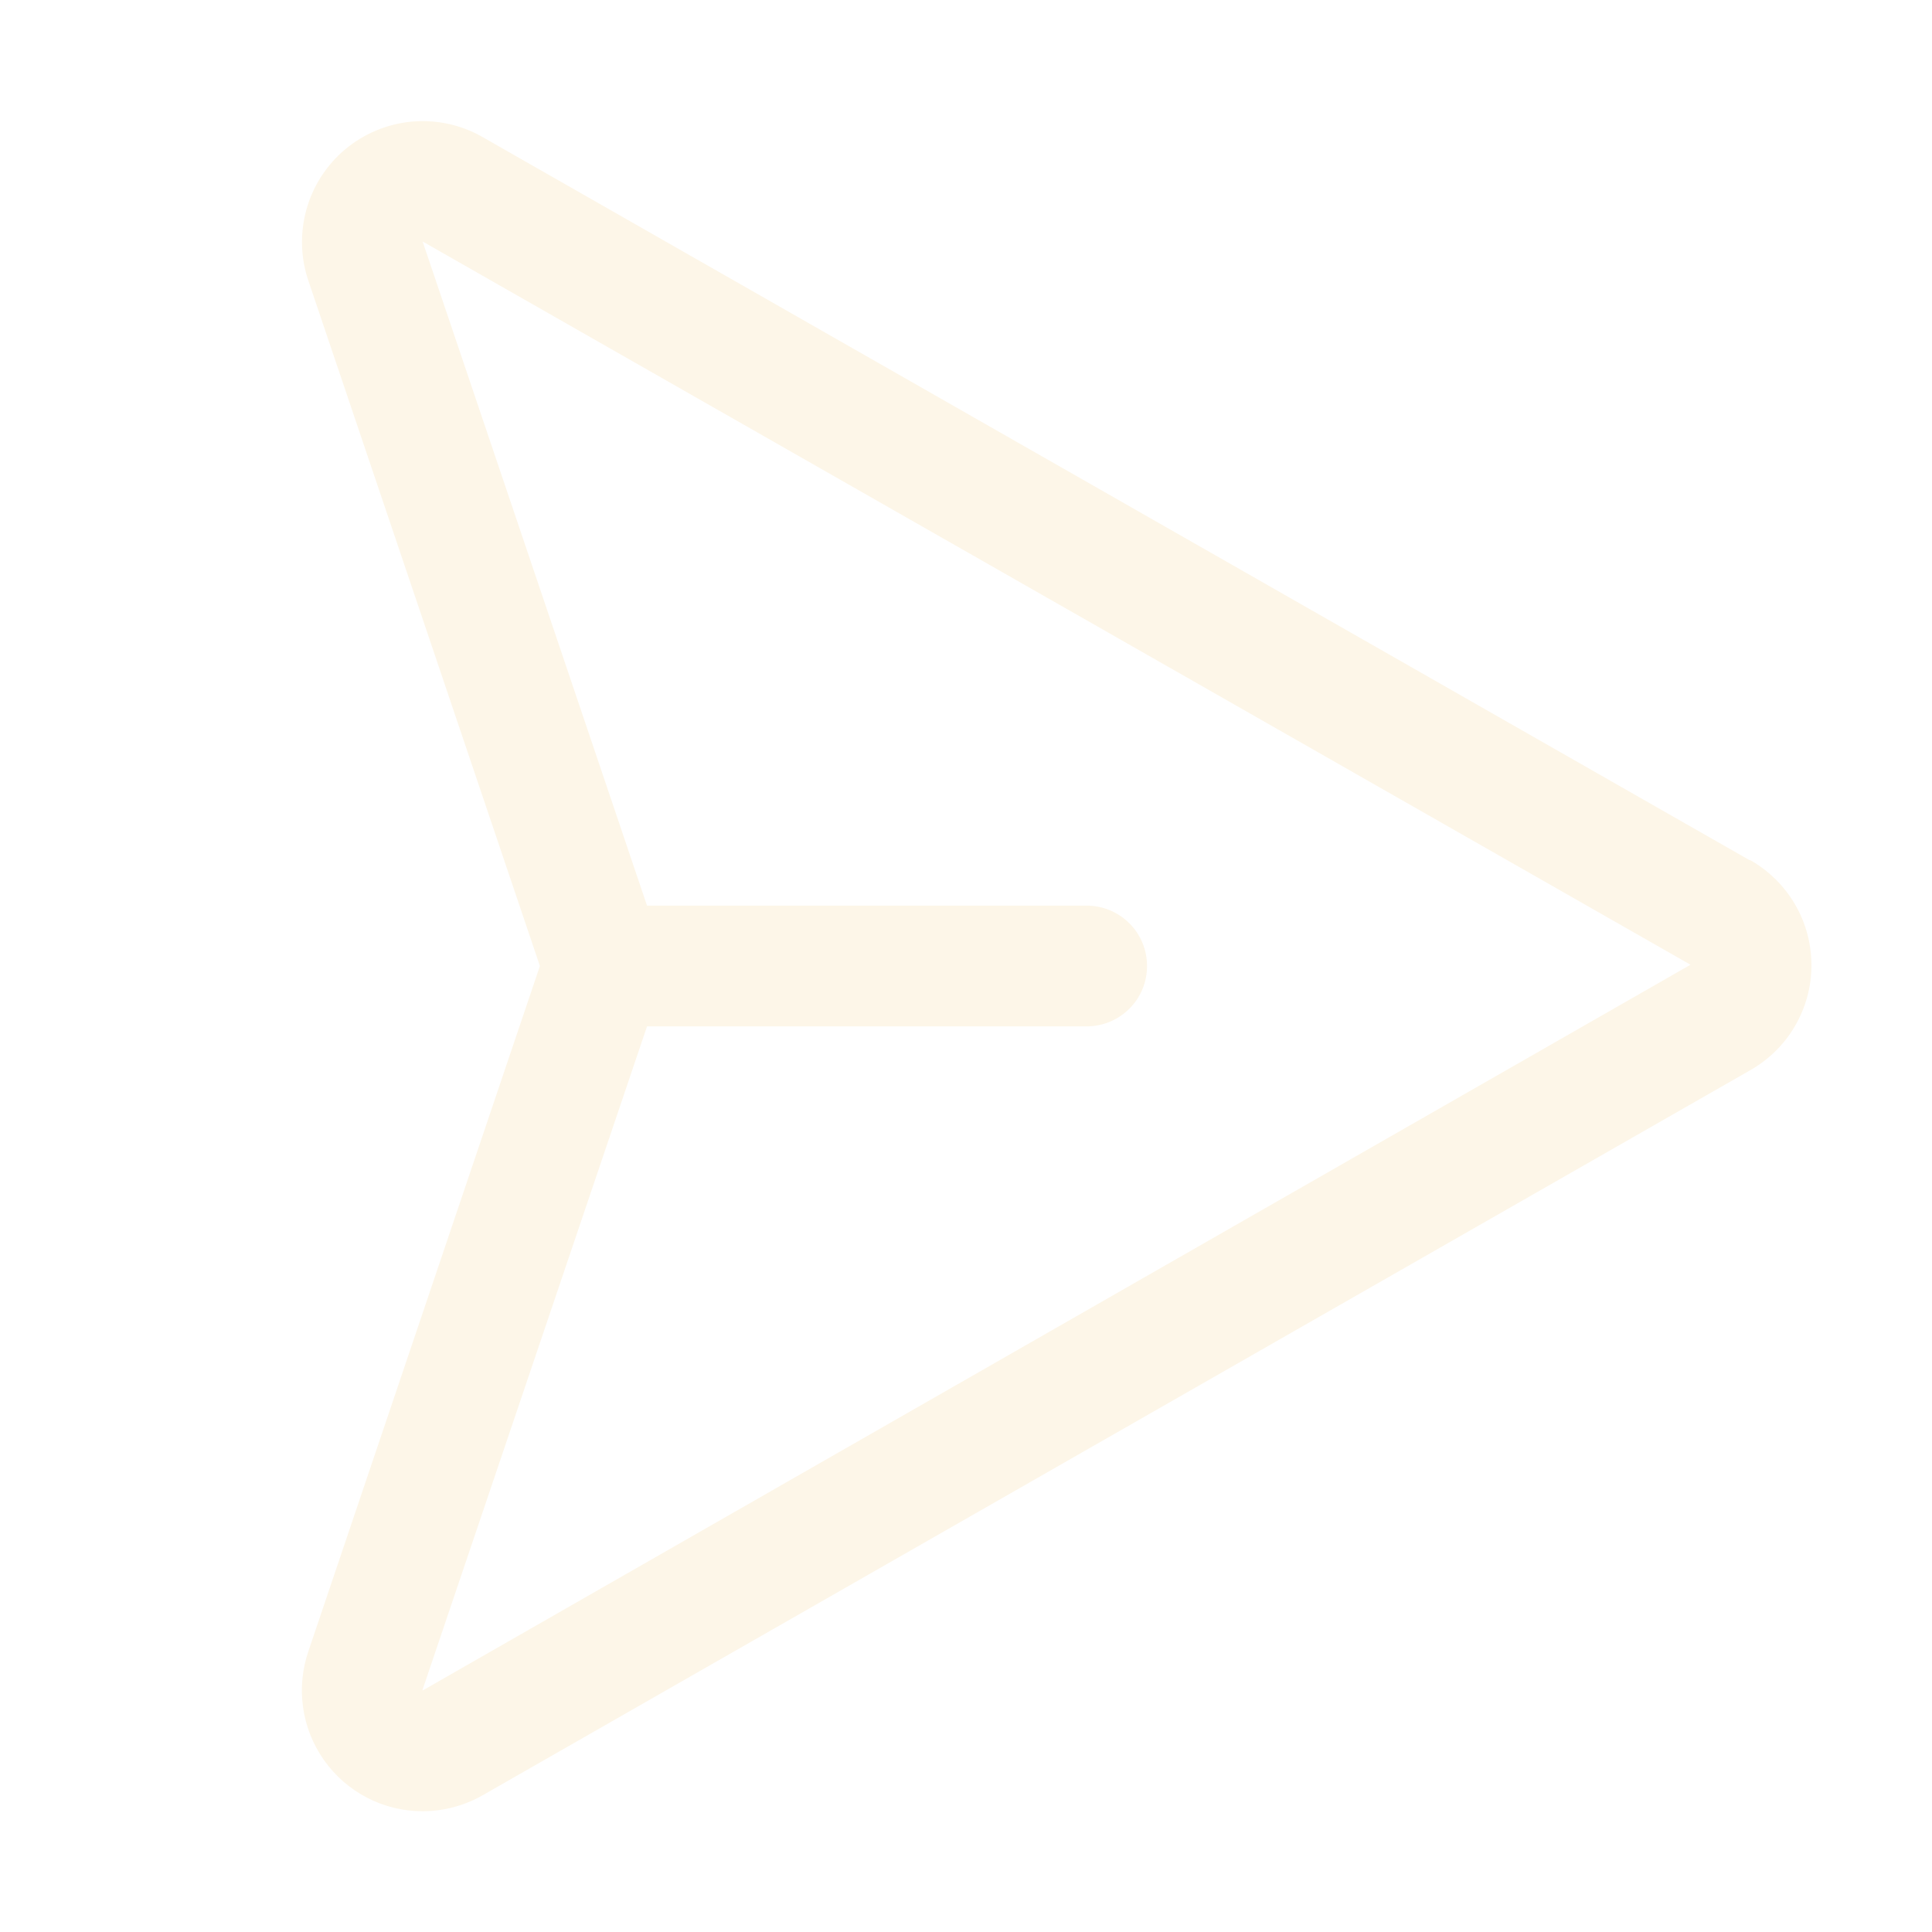
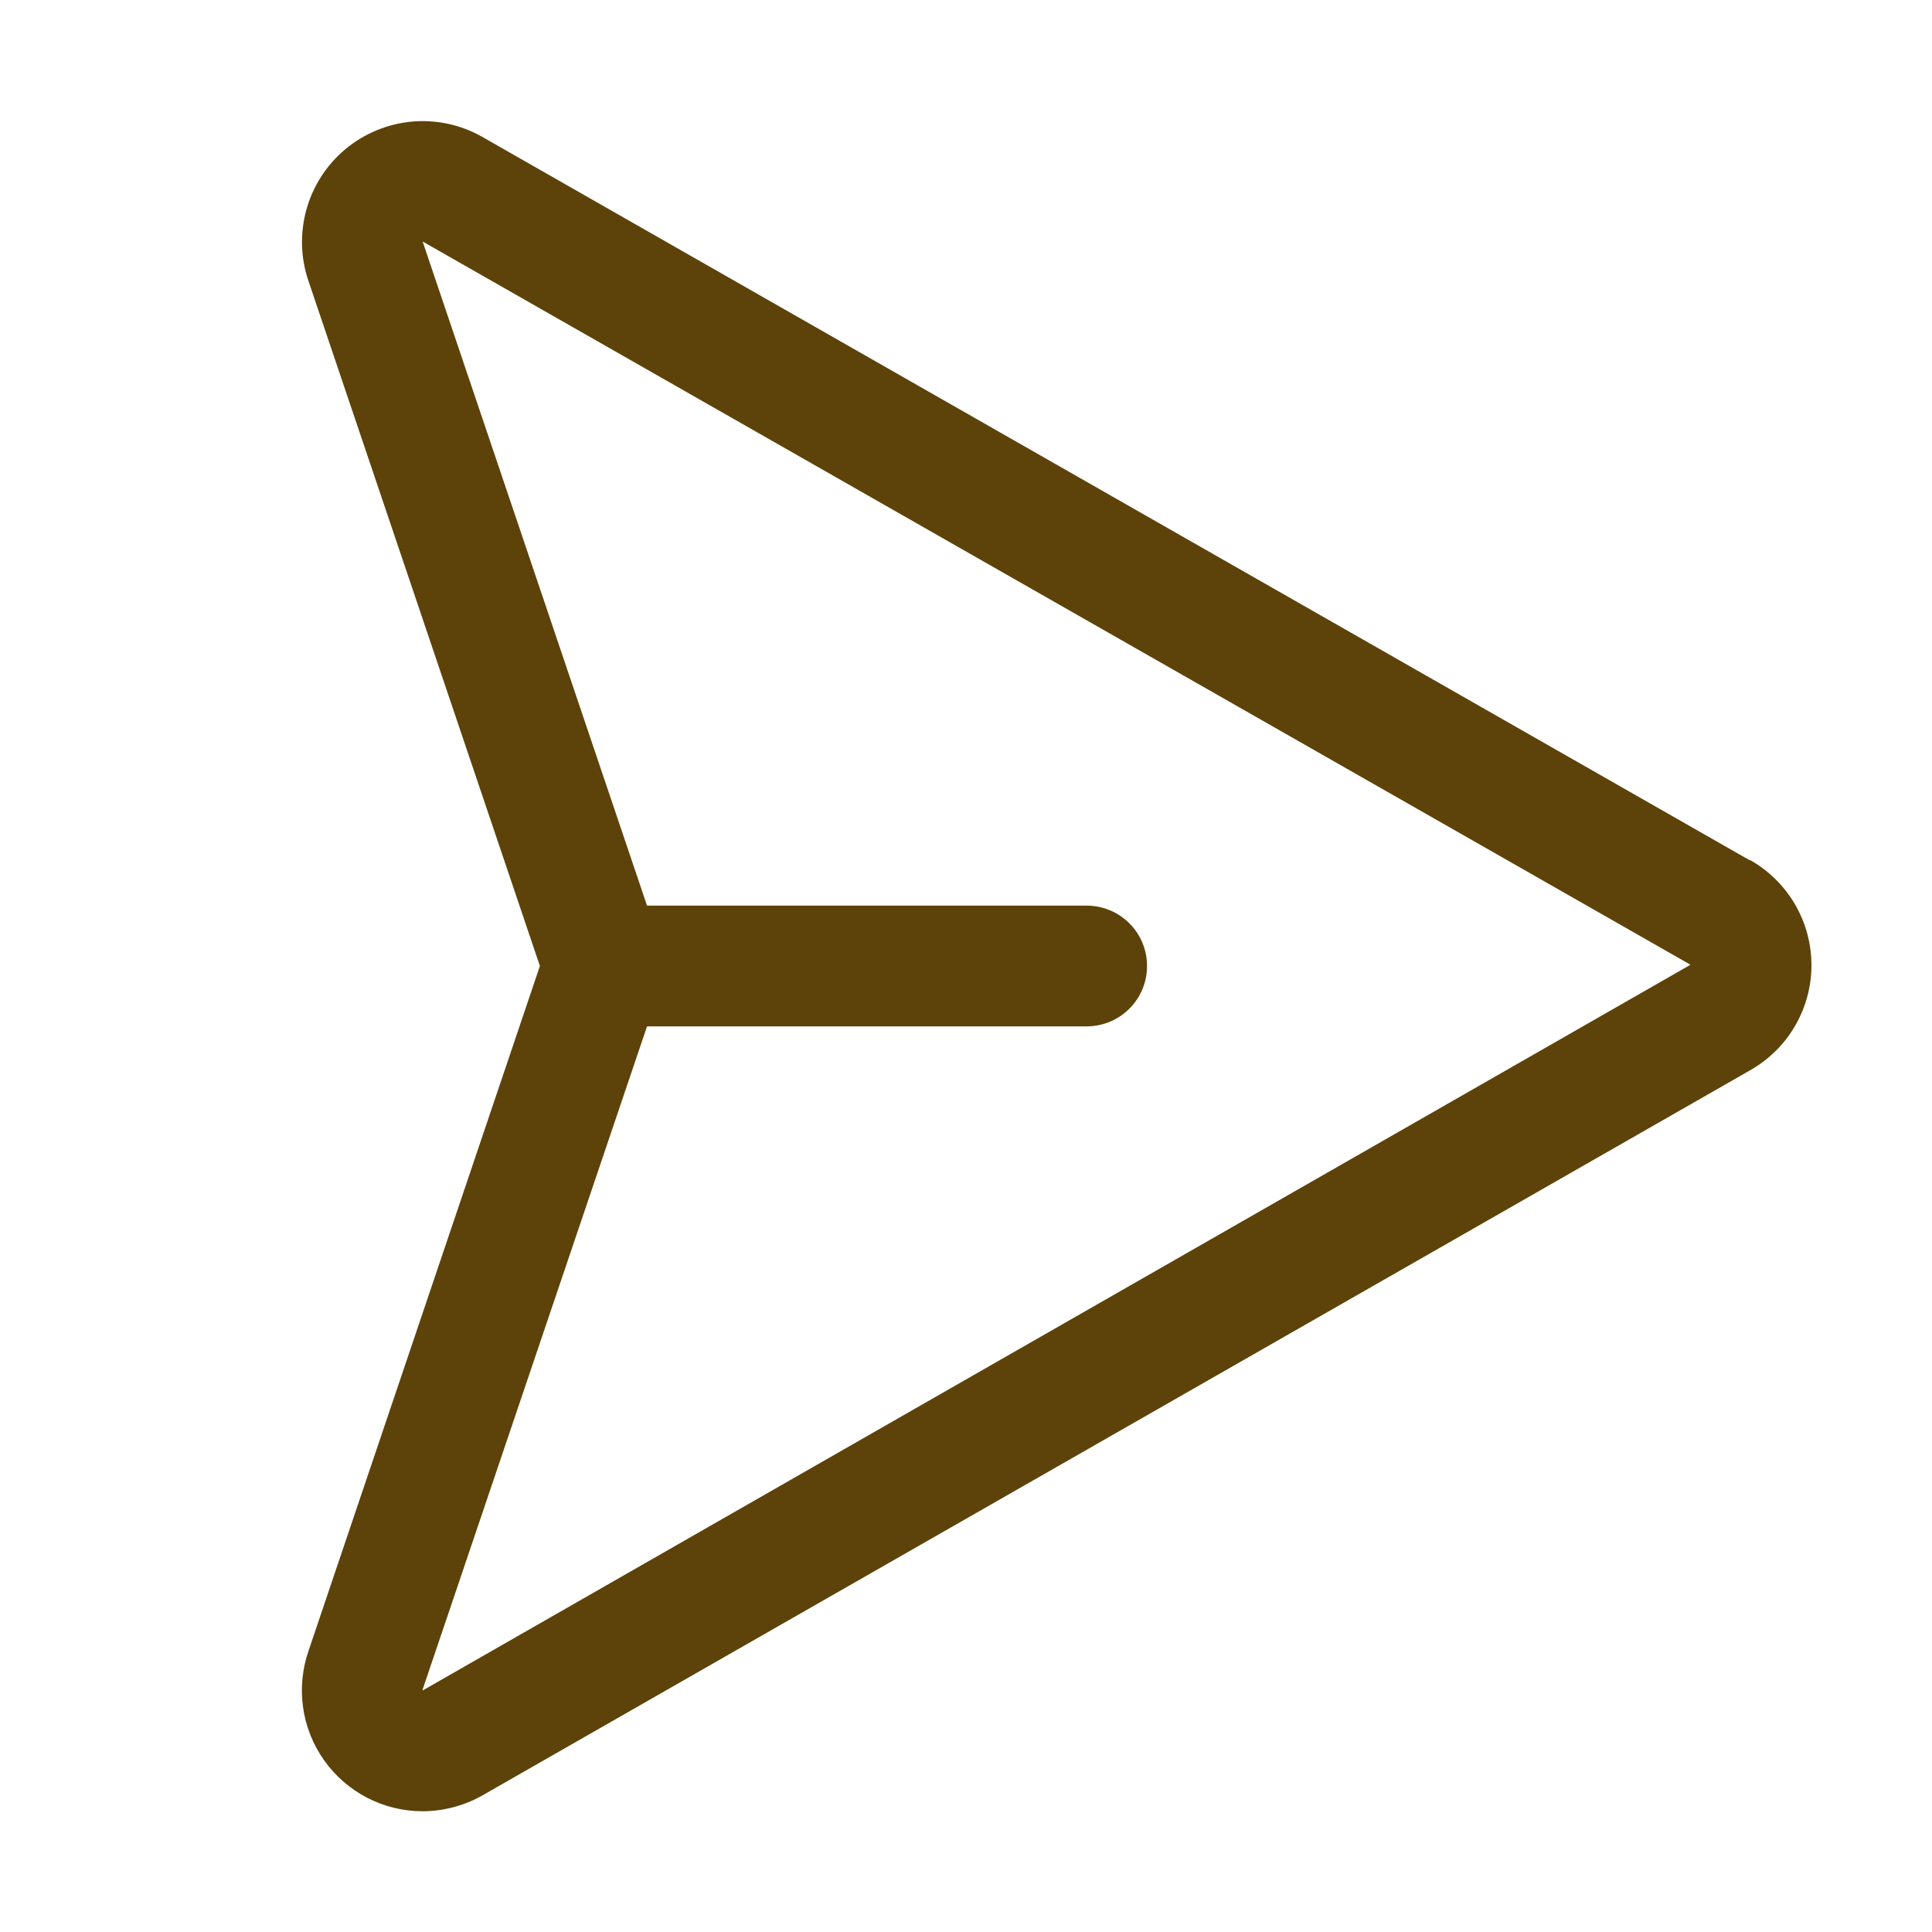
<svg xmlns="http://www.w3.org/2000/svg" width="20" height="20" viewBox="0 0 20 20" fill="none">
-   <path d="M18.114 8.906L4.989 1.415C4.768 1.29 4.514 1.236 4.261 1.259C4.008 1.283 3.768 1.383 3.573 1.546C3.379 1.709 3.238 1.928 3.171 2.173C3.104 2.418 3.112 2.677 3.196 2.917L5.589 10L3.196 17.083C3.13 17.272 3.109 17.474 3.137 17.672C3.164 17.87 3.239 18.058 3.354 18.221C3.47 18.385 3.623 18.518 3.8 18.61C3.978 18.702 4.175 18.75 4.375 18.75C4.592 18.749 4.805 18.693 4.994 18.586L18.113 11.082C18.306 10.973 18.468 10.816 18.58 10.624C18.692 10.433 18.752 10.215 18.752 9.994C18.752 9.772 18.694 9.554 18.582 9.362C18.47 9.171 18.31 9.012 18.117 8.903L18.114 8.906ZM4.375 17.5C4.375 17.497 4.375 17.494 4.375 17.49L6.698 10.625H11.249C11.415 10.625 11.574 10.559 11.691 10.442C11.809 10.325 11.874 10.166 11.874 10C11.874 9.834 11.809 9.675 11.691 9.558C11.574 9.441 11.415 9.375 11.249 9.375H6.698L4.379 2.512C4.378 2.508 4.377 2.504 4.375 2.5L17.5 9.987L4.375 17.5Z" fill="#FDF6E8" />
+   <path d="M18.114 8.906L4.989 1.415C4.768 1.29 4.514 1.236 4.261 1.259C4.008 1.283 3.768 1.383 3.573 1.546C3.379 1.709 3.238 1.928 3.171 2.173C3.104 2.418 3.112 2.677 3.196 2.917L5.589 10L3.196 17.083C3.13 17.272 3.109 17.474 3.137 17.672C3.164 17.87 3.239 18.058 3.354 18.221C3.47 18.385 3.623 18.518 3.8 18.61C3.978 18.702 4.175 18.75 4.375 18.75C4.592 18.749 4.805 18.693 4.994 18.586L18.113 11.082C18.306 10.973 18.468 10.816 18.58 10.624C18.692 10.433 18.752 10.215 18.752 9.994C18.752 9.772 18.694 9.554 18.582 9.362C18.47 9.171 18.31 9.012 18.117 8.903L18.114 8.906ZM4.375 17.5C4.375 17.497 4.375 17.494 4.375 17.49L6.698 10.625H11.249C11.415 10.625 11.574 10.559 11.691 10.442C11.809 10.325 11.874 10.166 11.874 10C11.874 9.834 11.809 9.675 11.691 9.558C11.574 9.441 11.415 9.375 11.249 9.375H6.698L4.379 2.512C4.378 2.508 4.377 2.504 4.375 2.5L17.5 9.987L4.375 17.5Z" fill="#5D4309" />
</svg>
